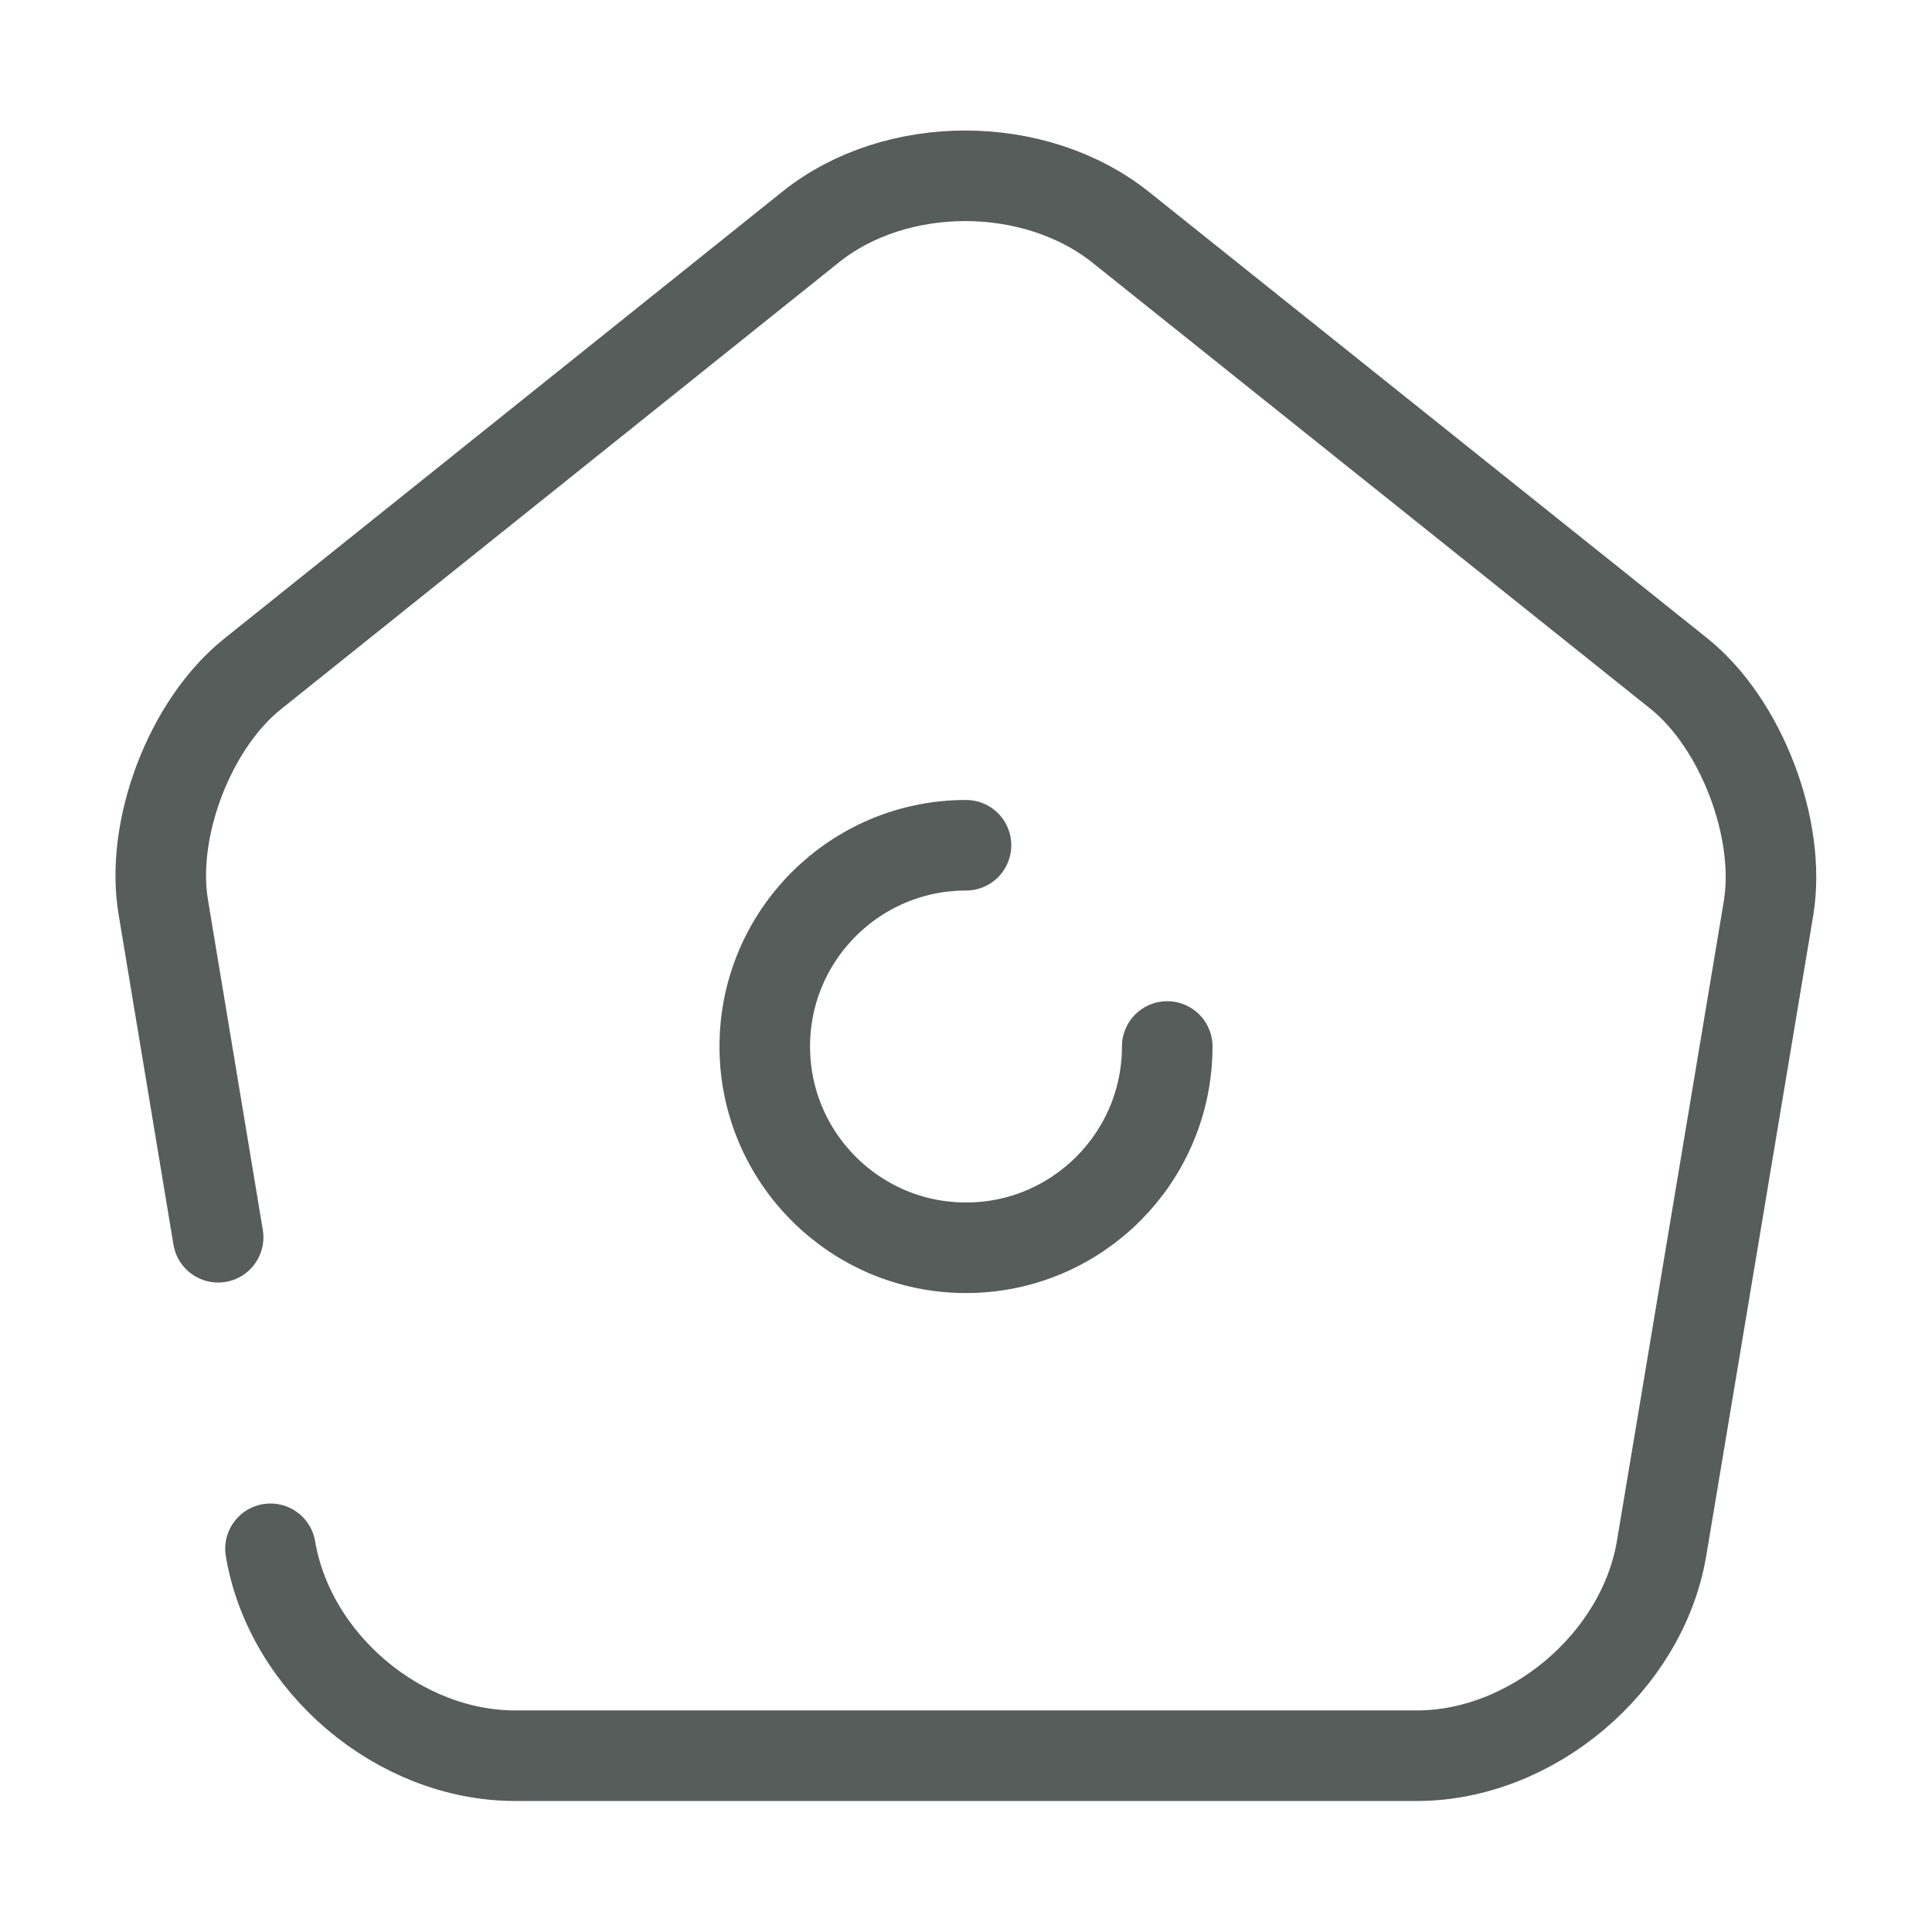
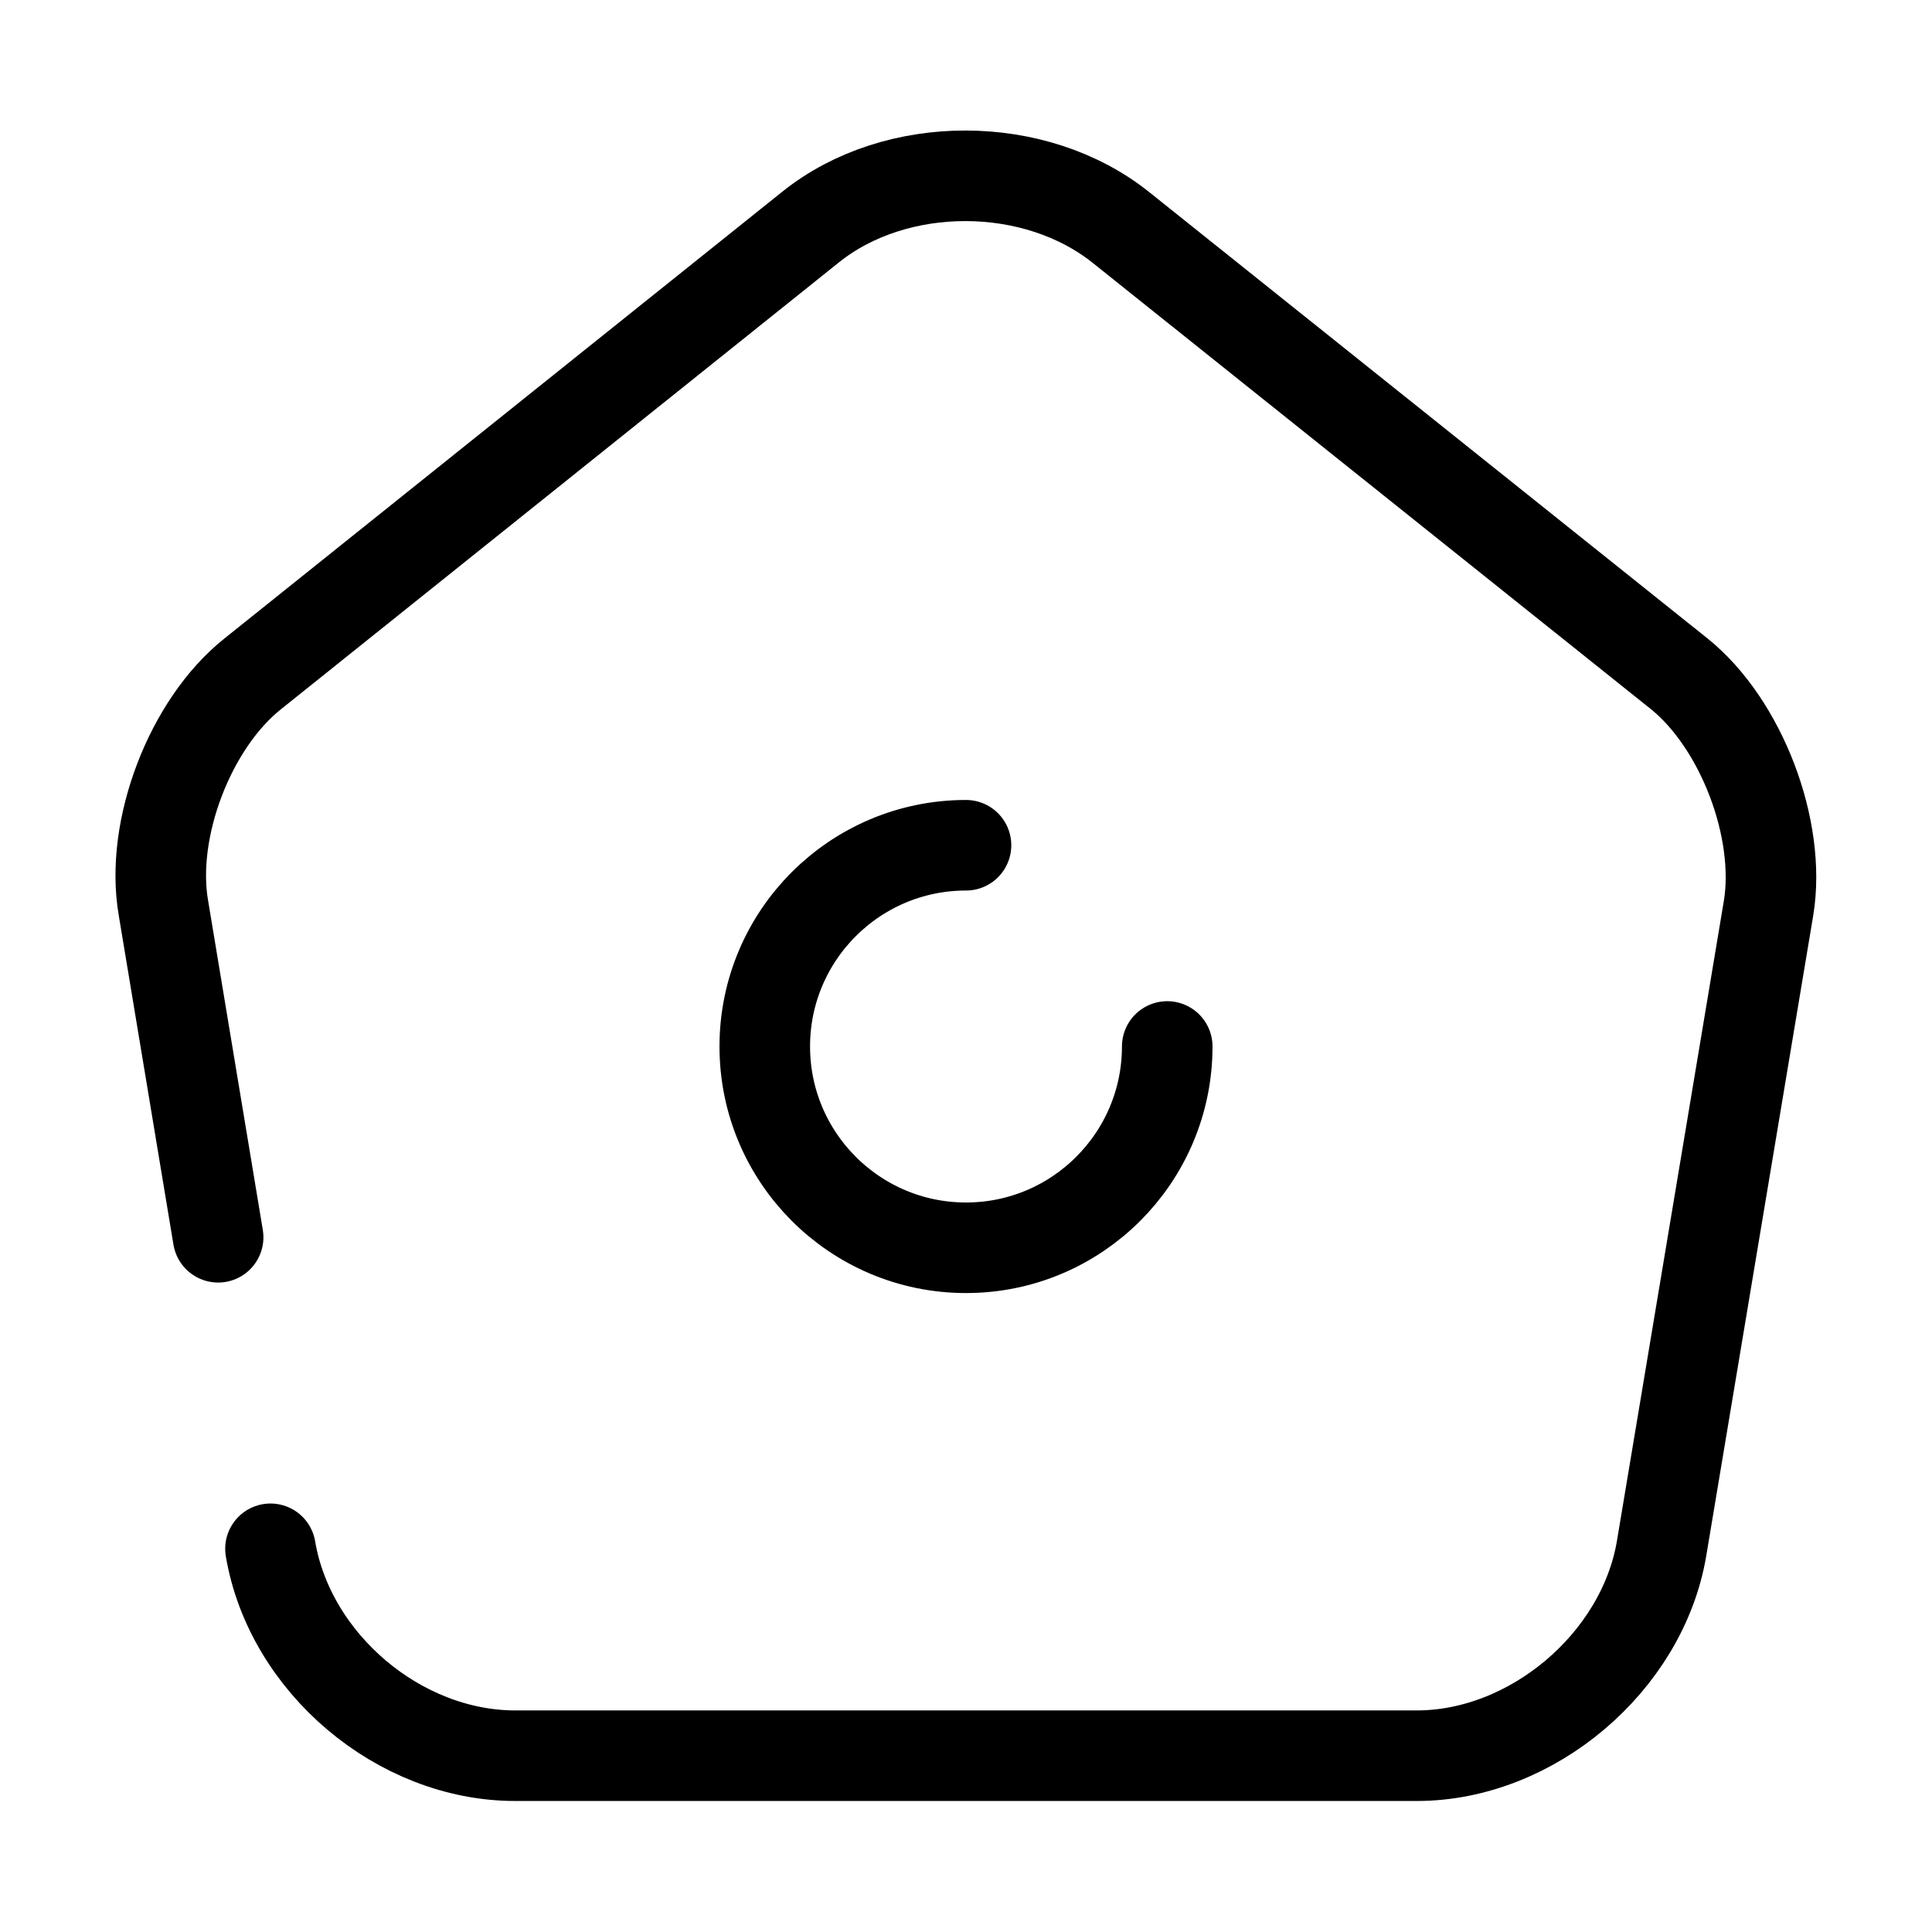
<svg xmlns="http://www.w3.org/2000/svg" width="32" height="32" viewBox="0 0 32 32" fill="none">
-   <path d="M4.48 25.653C4.8 27.547 6.613 29.08 8.533 29.08H23.467C25.373 29.08 27.2 27.533 27.52 25.653L29.293 15.04C29.507 13.733 28.84 11.987 27.813 11.16L18.573 3.773C17.147 2.627 14.84 2.627 13.427 3.76L4.187 11.16C3.147 11.987 2.48 13.733 2.707 15.04L3.613 20.493" stroke="#565D5A" stroke-width="1.5" stroke-linecap="round" stroke-linejoin="round" />
-   <path d="M16 14C14.16 14 12.667 15.493 12.667 17.333C12.667 19.173 14.16 20.667 16 20.667C17.84 20.667 19.333 19.173 19.333 17.333" stroke="#565D5A" stroke-width="1.5" stroke-linecap="round" stroke-linejoin="round" />
+   <path d="M4.48 25.653C4.8 27.547 6.613 29.08 8.533 29.08H23.467C25.373 29.08 27.2 27.533 27.52 25.653L29.293 15.04C29.507 13.733 28.84 11.987 27.813 11.16L18.573 3.773C17.147 2.627 14.84 2.627 13.427 3.76L4.187 11.16C3.147 11.987 2.48 13.733 2.707 15.04L3.613 20.493" stroke="currentColor" stroke-width="1.5" stroke-linecap="round" stroke-linejoin="round" />
+   <path d="M16 14C14.16 14 12.667 15.493 12.667 17.333C12.667 19.173 14.16 20.667 16 20.667C17.84 20.667 19.333 19.173 19.333 17.333" stroke="currentColor" stroke-width="1.5" stroke-linecap="round" stroke-linejoin="round" />
</svg>
